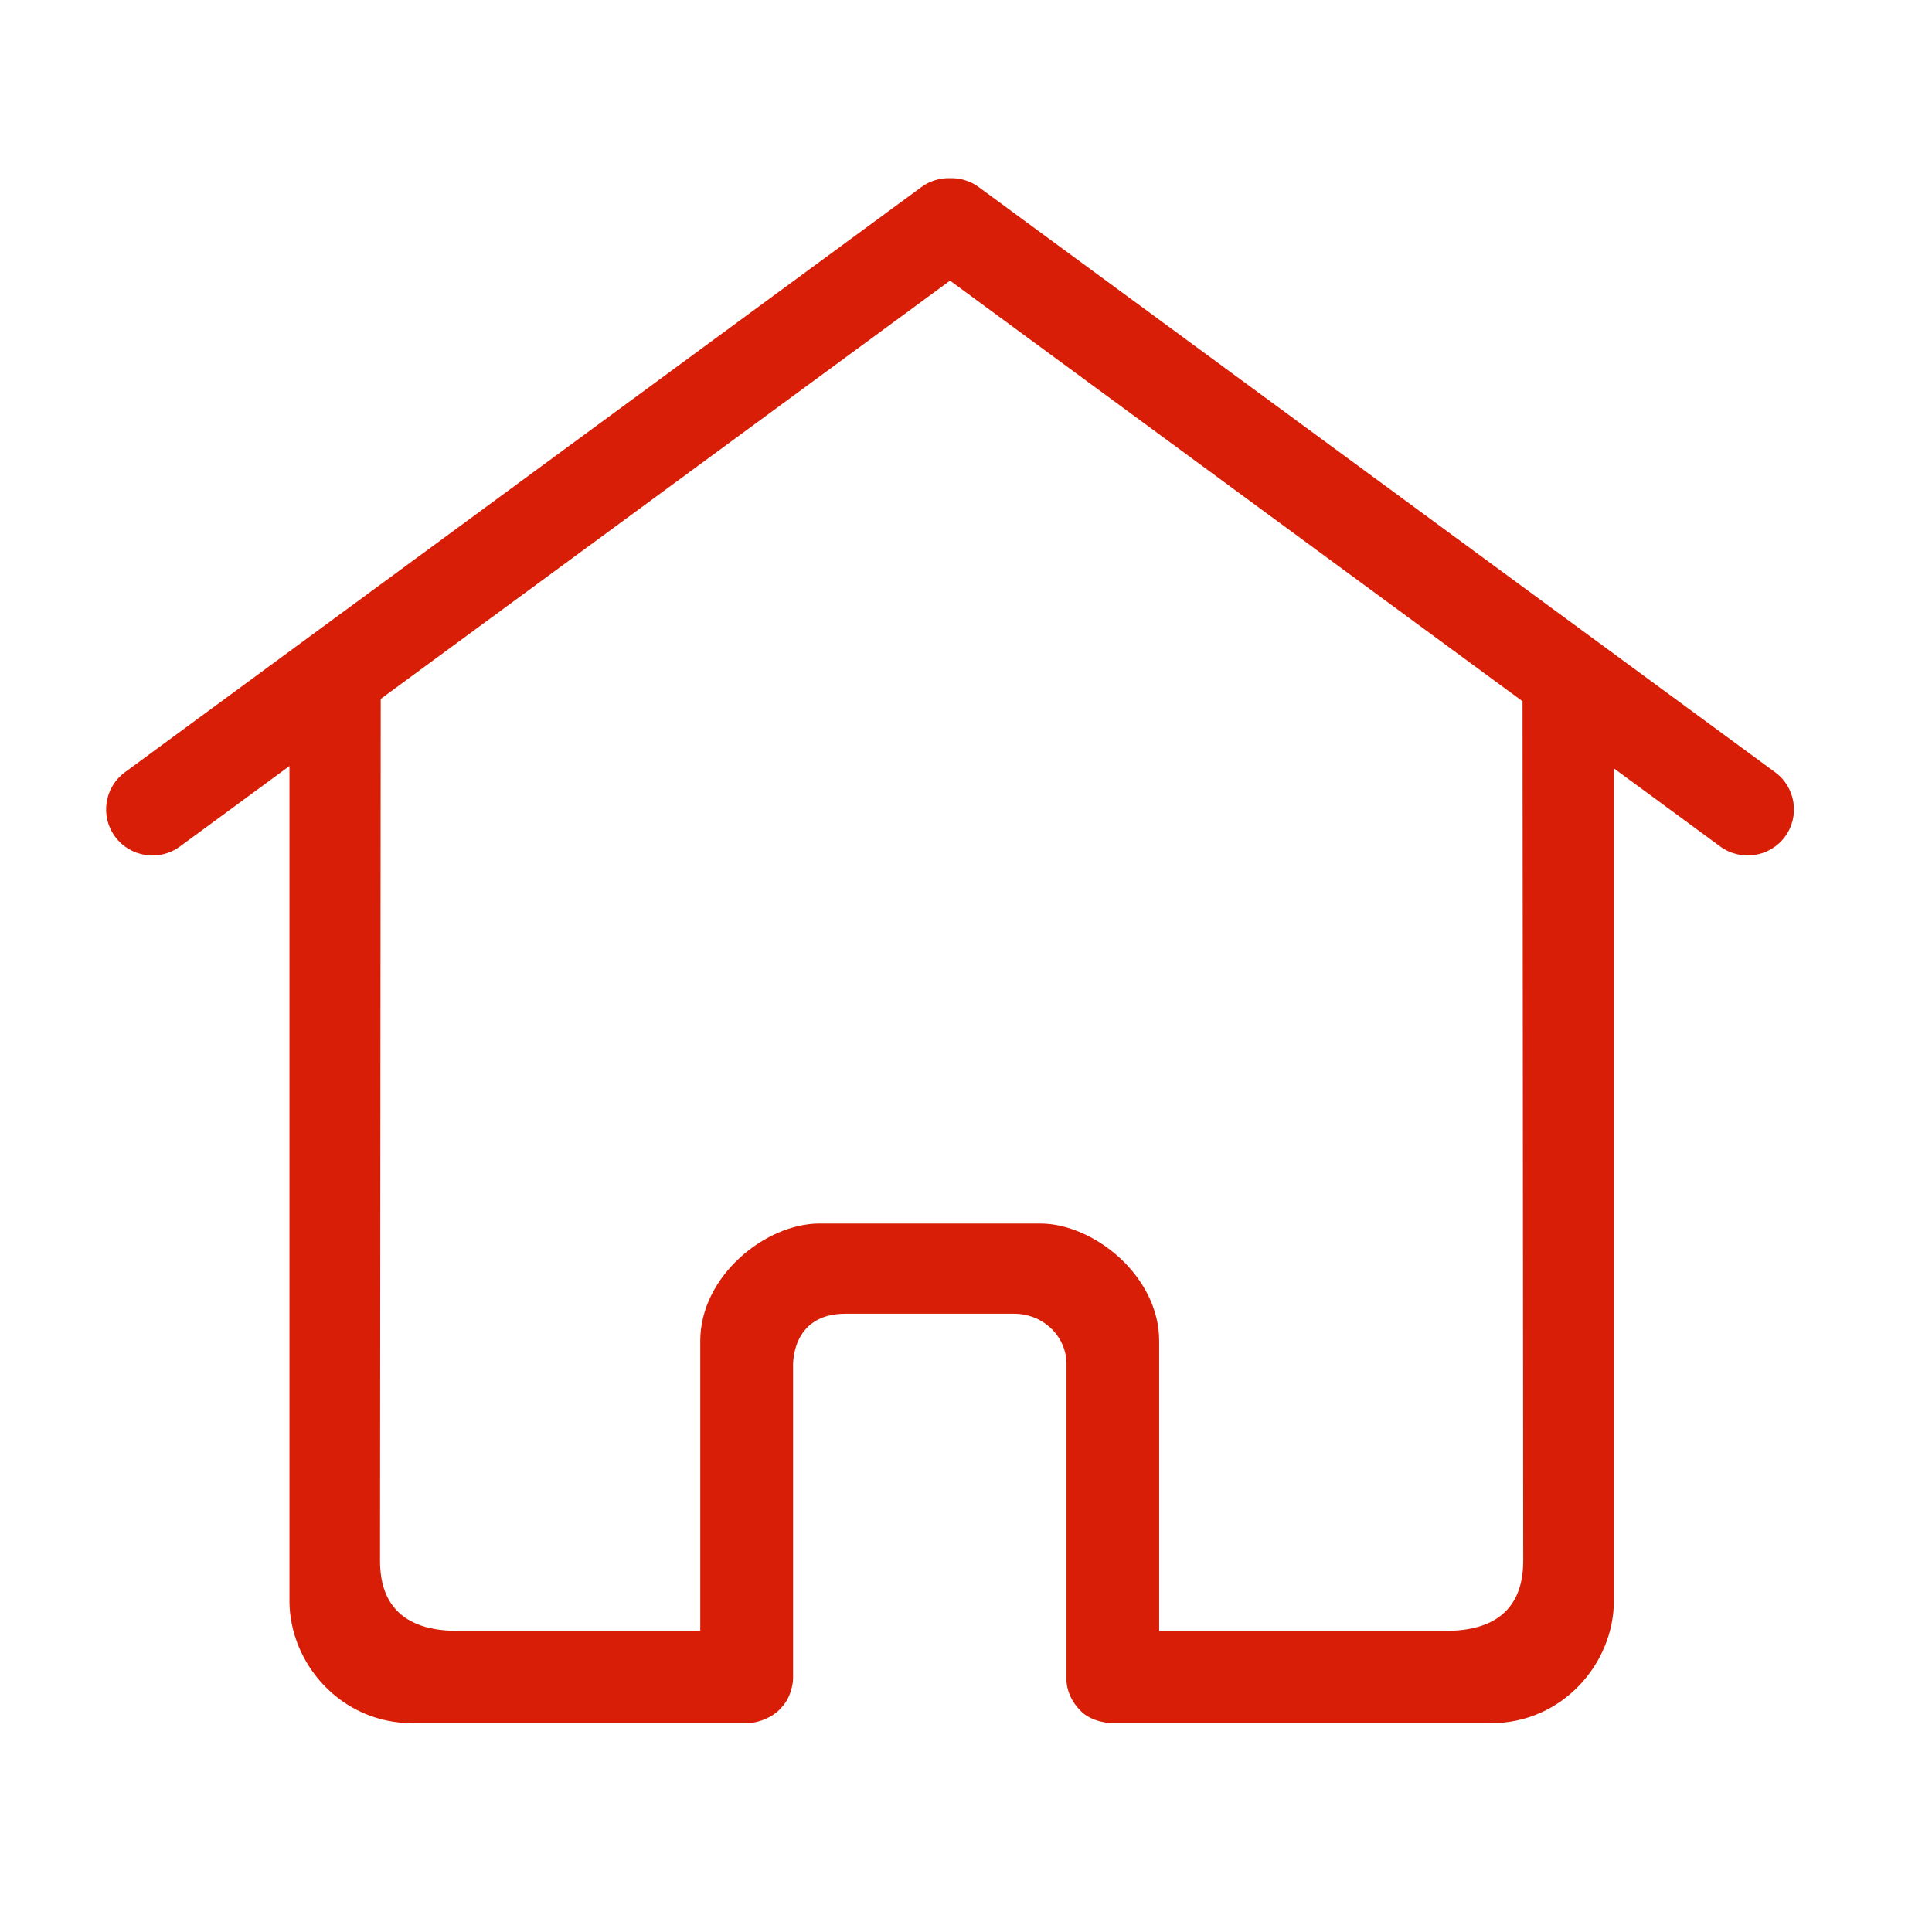
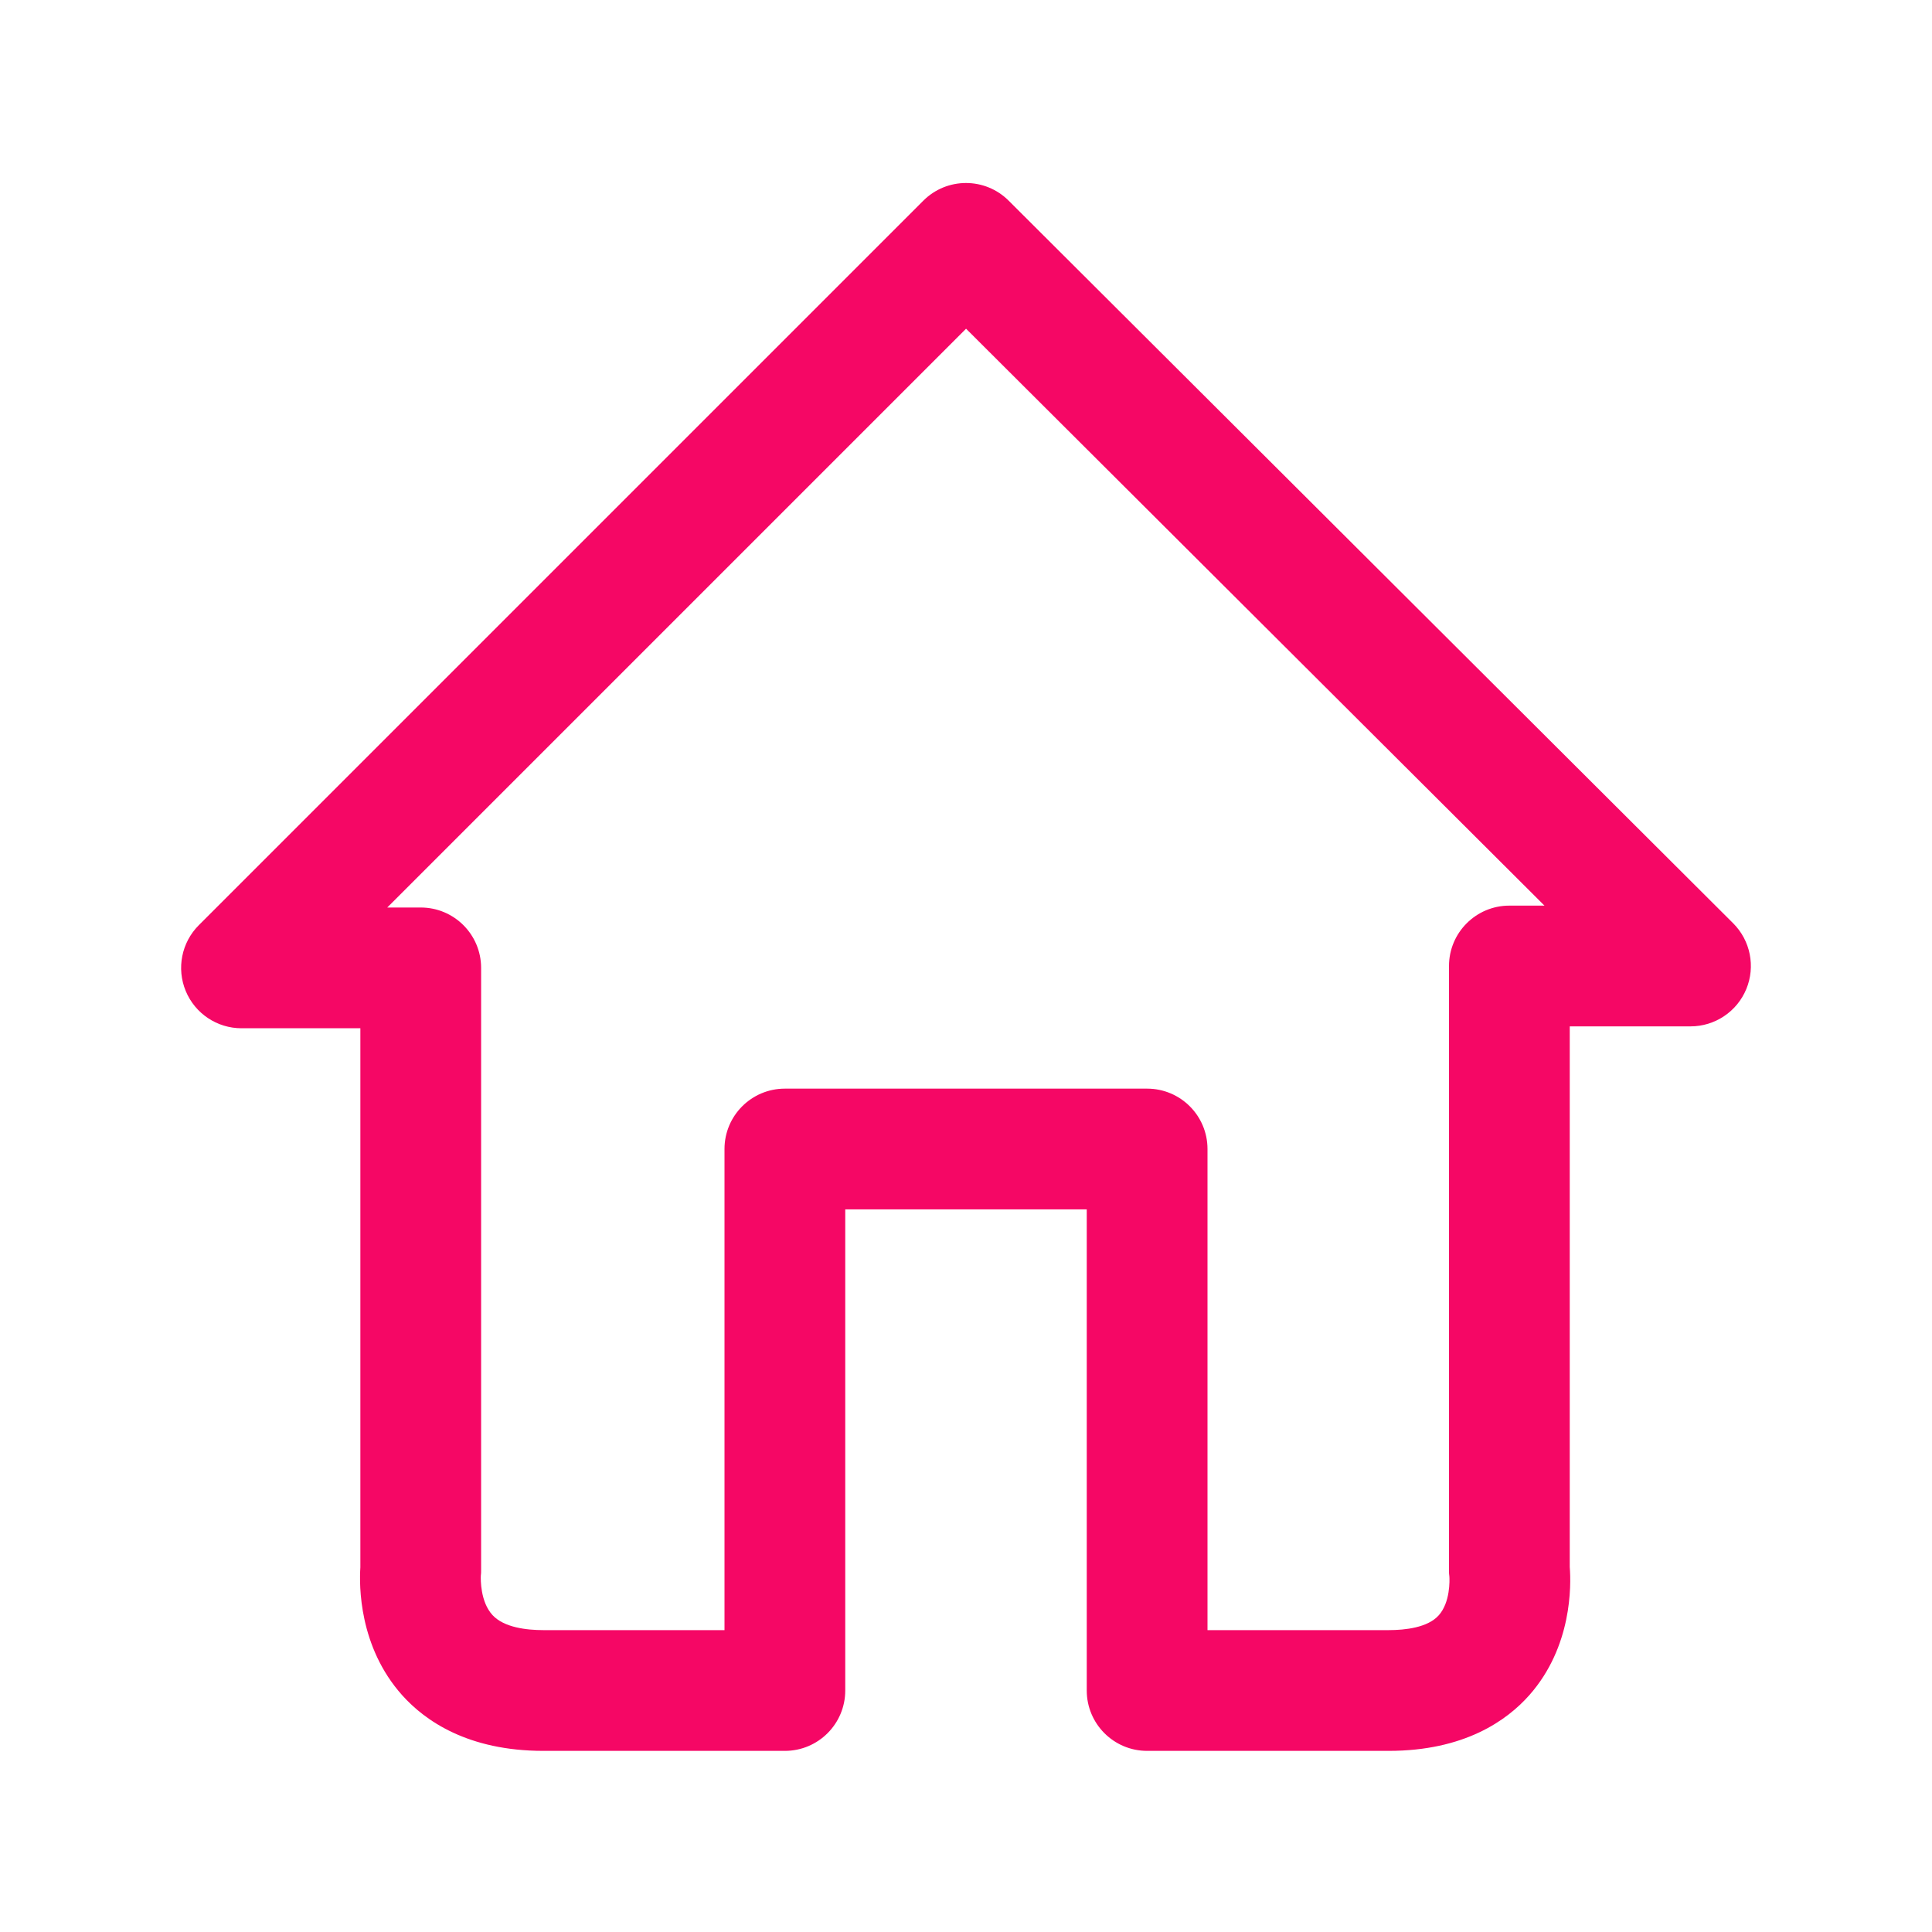
- <svg xmlns="http://www.w3.org/2000/svg" t="1576651506990" class="icon" viewBox="0 0 1024 1024" version="1.1" p-id="14682" width="200" height="200">
+ <svg xmlns="http://www.w3.org/2000/svg" t="1588657611635" class="icon" viewBox="0 0 1024 1024" version="1.1" p-id="3550" width="200" height="200">
  <defs>
    <style type="text/css" />
  </defs>
-   <path d="M940.851 409.313 518.779 99.185c-4.588-3.379-9.953-4.895-15.237-4.751-5.284-0.143-10.67 1.372-15.237 4.751L66.212 409.313c-10.916 8.028-13.23 23.327-5.181 34.181 8.049 10.875 23.429 13.169 34.345 5.161l58.04-42.639 0 442.45c0 33.034 27.116 64.86 65.167 64.86l177.193 0c0 0 4.997 0.164 10.732-2.621 2.642-1.208 5.366-2.99 7.619-5.591 6.226-6.615 6.226-15.544 6.226-15.544l0-164.966c0 0-1.761-28.303 27.75-28.303l89.416 0c15.319 0 27.75 11.94 27.75 26.685l0 167.854c0 0-0.123 8.09 7.004 15.421 6.083 6.943 17.244 7.066 17.244 7.066l200.704 0c38.052 0 65.167-31.826 65.167-64.86L855.388 407.245l56.34 41.39c10.916 8.028 26.296 5.714 34.345-5.161C954.081 432.62 951.767 417.321 940.851 409.313L940.851 409.313M807.342 827.249c0 16.118-5.98 37.13-40.94 37.13l-152.023 0 0-153.682c0-34.386-34.673-62.198-63.119-62.198l-116.982 0c-28.447 0-63.119 27.812-63.119 62.198l0 153.682-128.799 0c-34.98 0-40.94-21.012-40.94-37.13l0.369-456.806L503.542 148.746l303.432 222.945L807.342 827.249 807.342 827.249M807.342 827.249" p-id="14683" fill="#d81e06" />
+   <path d="M736 928H608c-17.673 0-32-14.327-32-32V641H448v255c0 17.673-14.327 32-32 32H288c-39.995 0-62.738-16.003-74.775-29.429-23.13-25.798-22.847-58.481-22.225-67.829V545h-63a32 32 0 0 1-22.627-54.628l384-384c12.485-12.485 32.724-12.499 45.225-0.029l384 383A31.999 31.999 0 0 1 896 544h-64v286.537c0.761 9.736 1.312 42.175-21.387 67.887C798.702 911.917 776.089 928 736 928z m-96-64h96c8.852 0 20.629-1.344 26.464-7.742 6.287-6.896 5.845-18.826 5.743-20.55-0.216-1.454-0.207-2.141-0.207-3.708V512c0-17.673 14.327-32 32-32h18.603L512.03 174.226 205.255 481H223c17.673 0 32 14.327 32 32v319c0 1.404 0.017 1.932-0.153 3.216-0.074 1.738-0.322 13.777 6.215 20.835C267.148 862.621 279.07 864 288 864h96V609c0-17.673 14.327-32 32-32h192c17.673 0 32 14.327 32 32v255z" p-id="3551" fill="#f50765" />
</svg>
